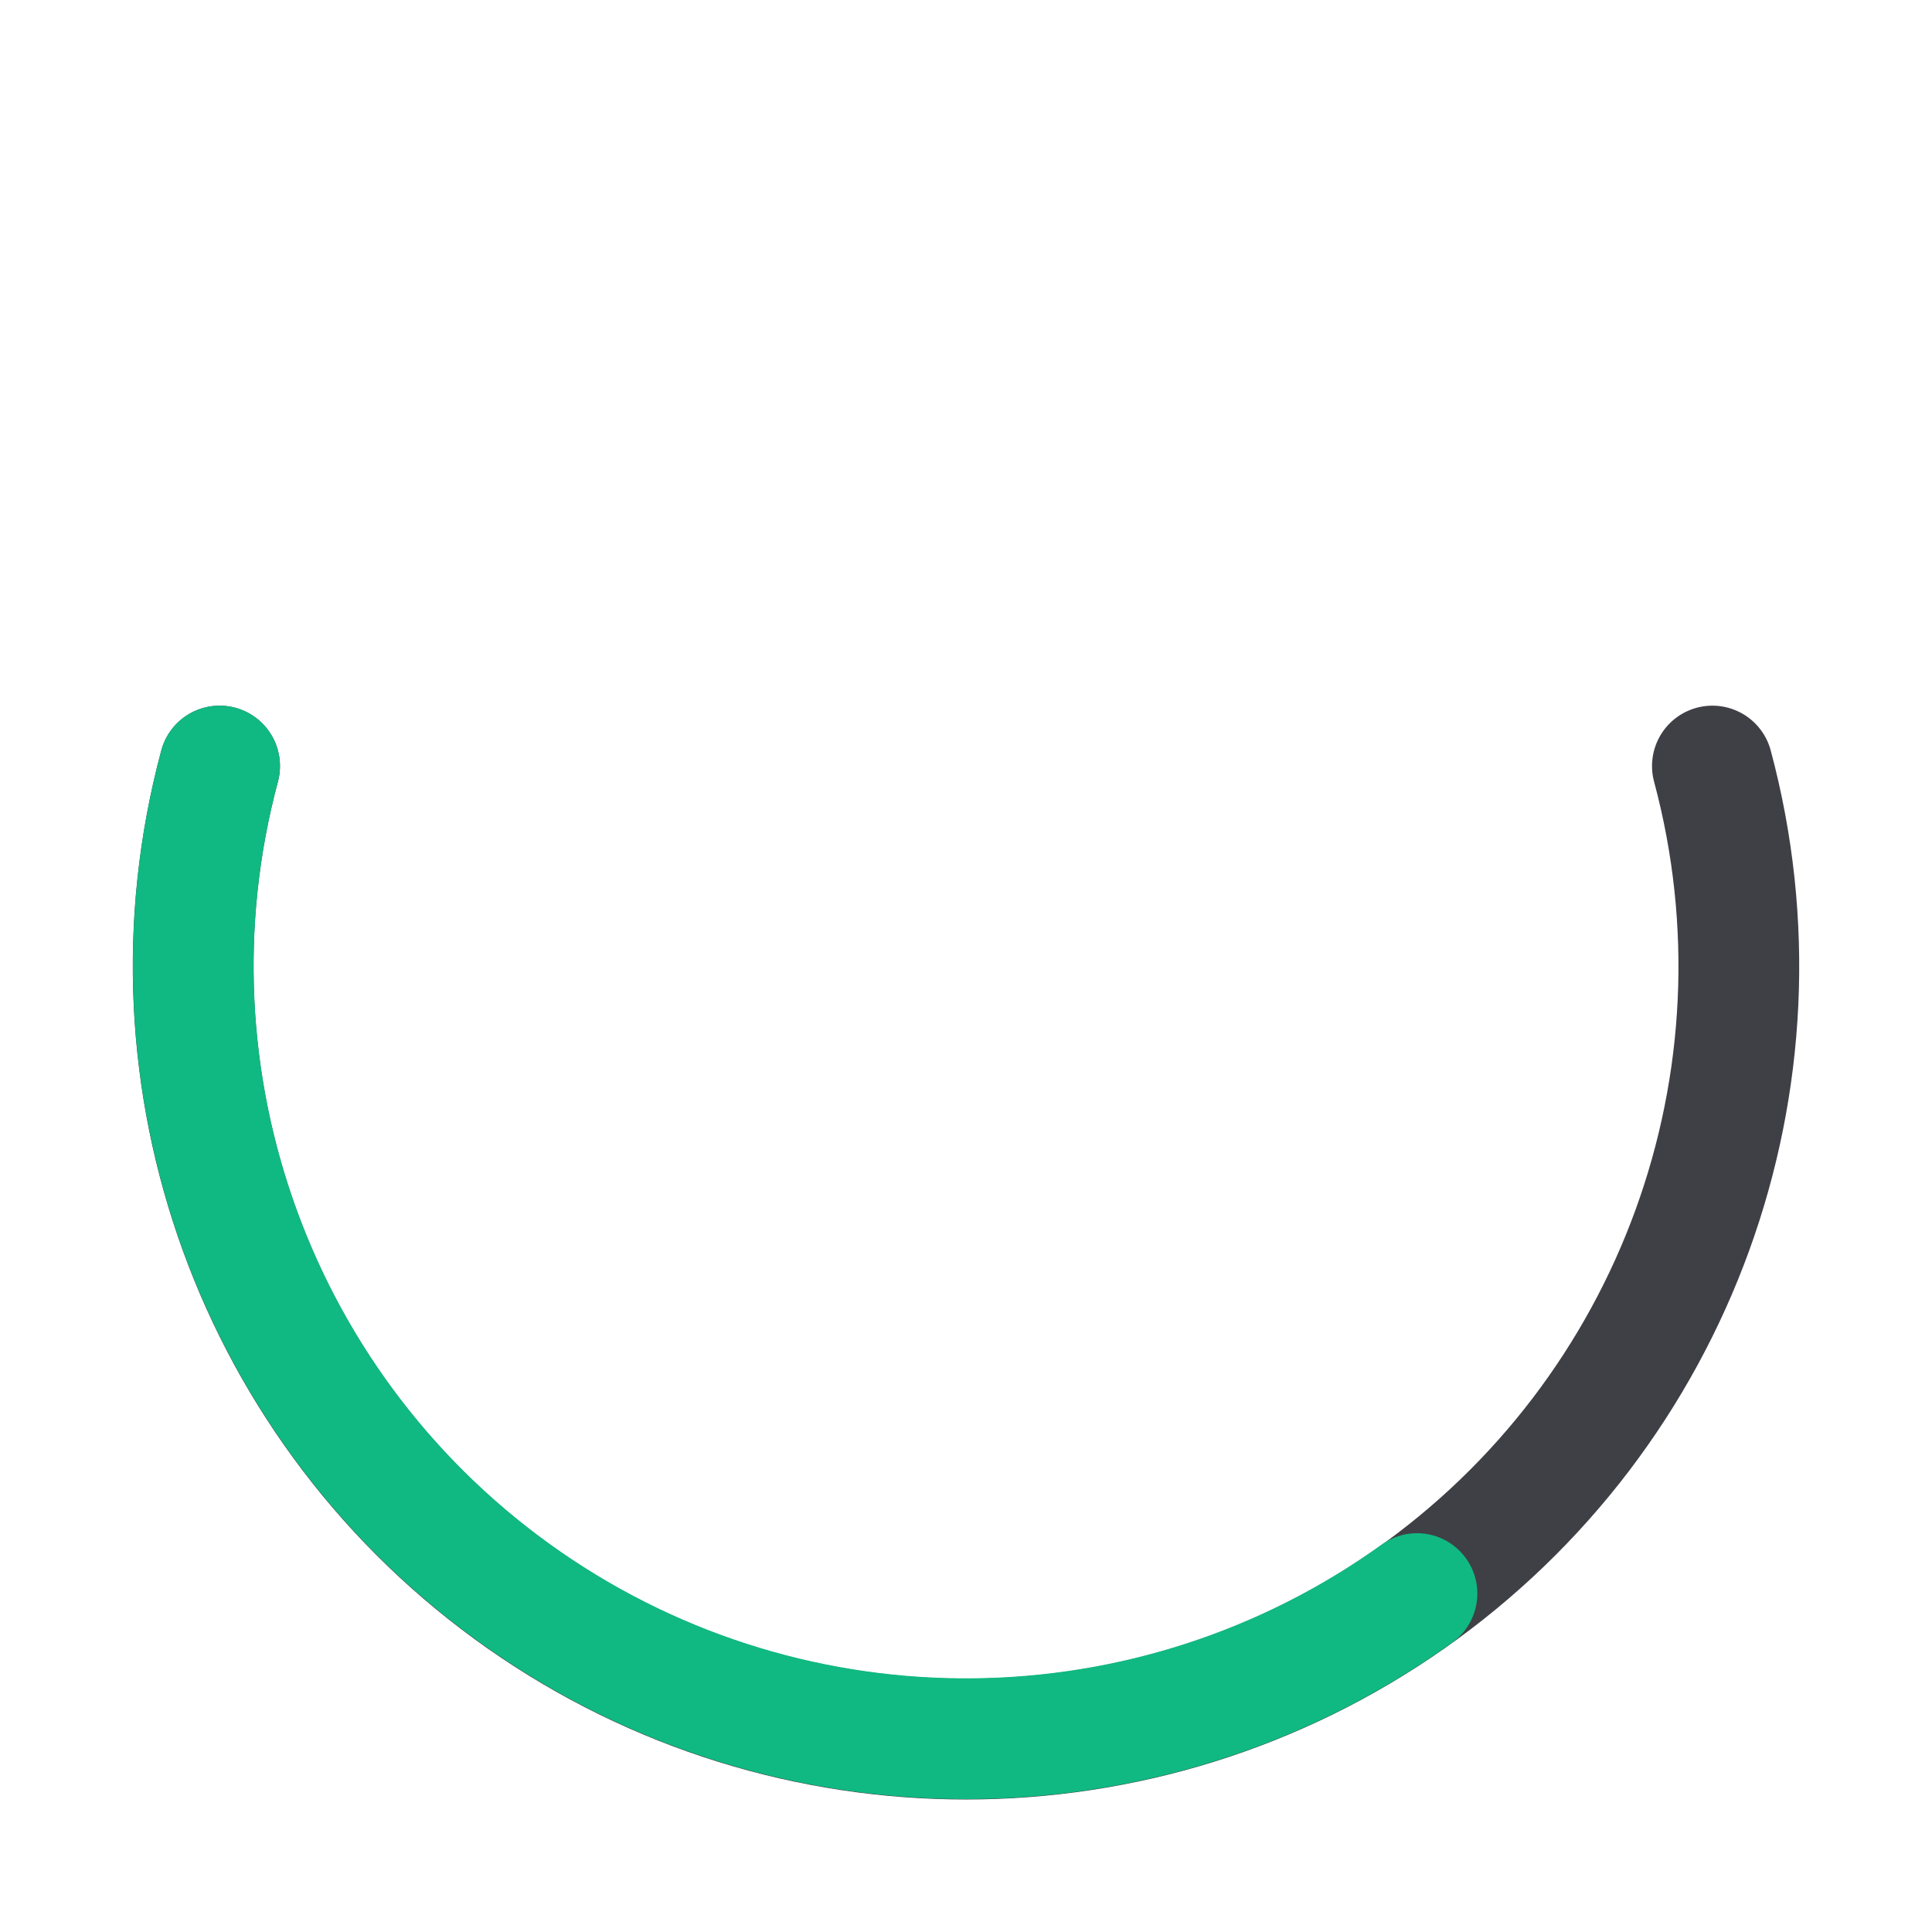
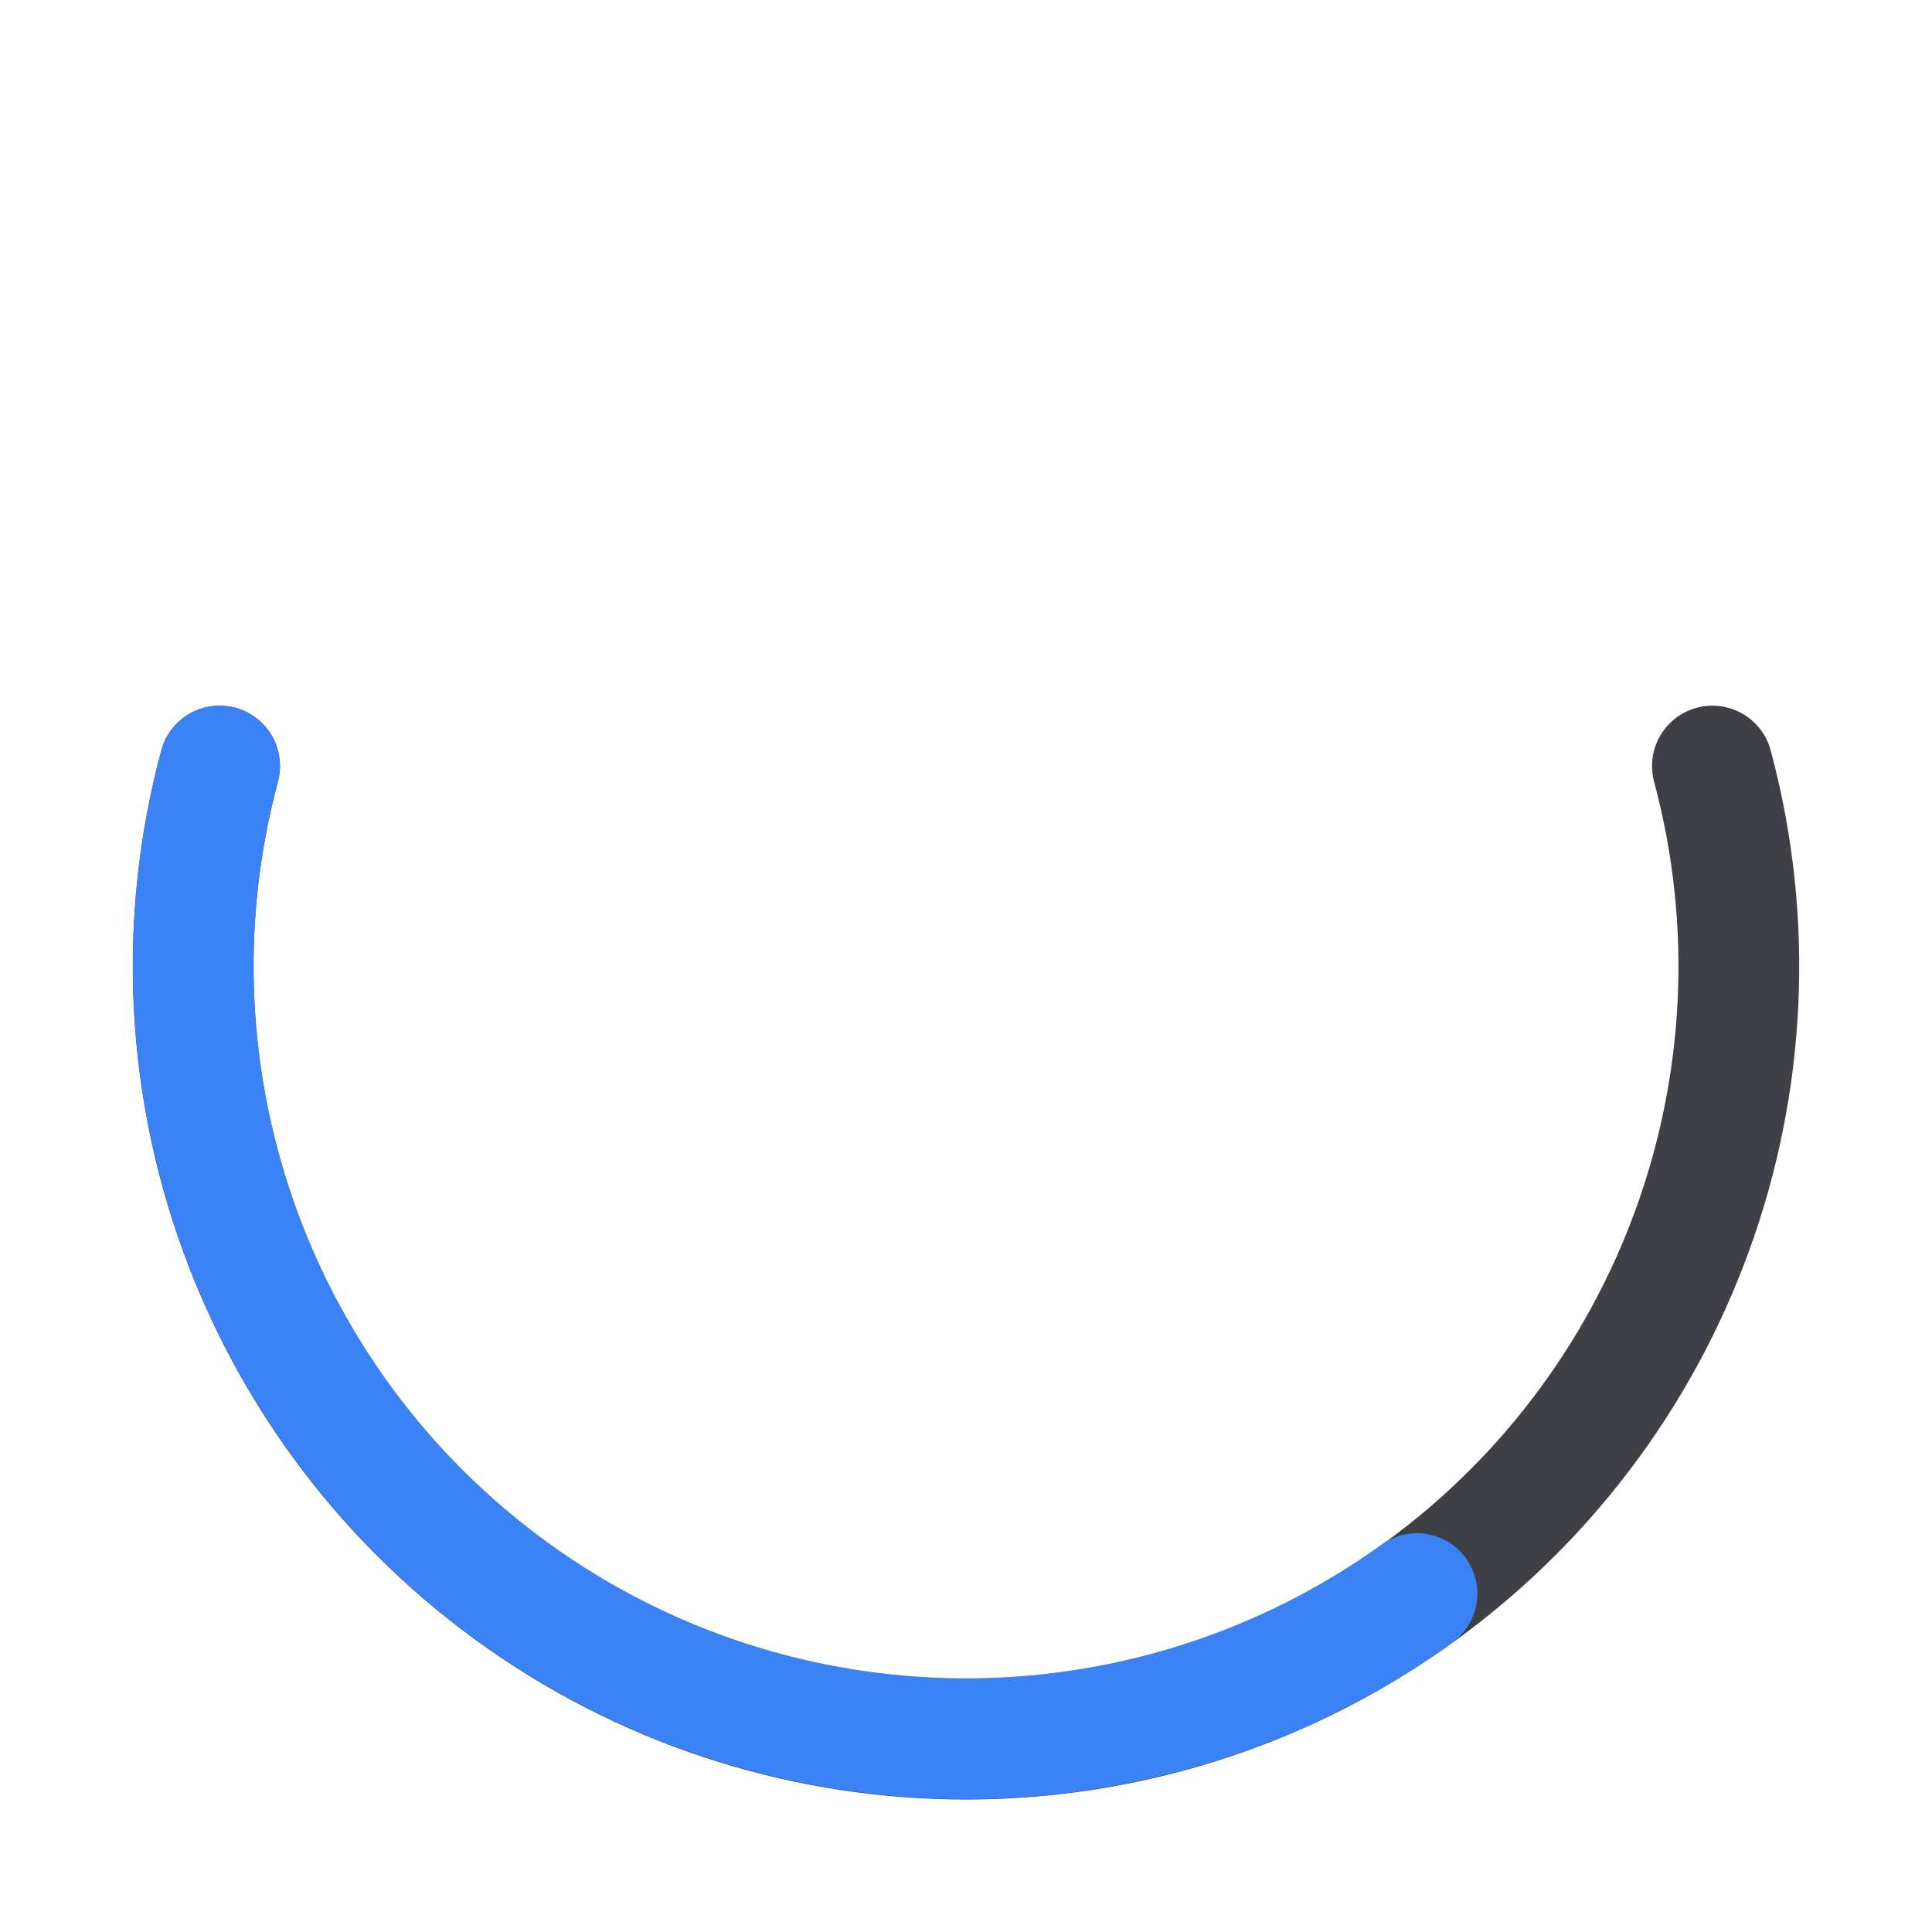
<svg xmlns="http://www.w3.org/2000/svg" viewBox="0 0 120 120">
  <path d="M 13.64 47.58 A 48.0 48.0 0 1 0 106.36 47.58" fill="none" stroke="#3f3f46" stroke-width="7.5" stroke-linecap="round" />
-   <path d="M 13.64 47.58 A 48.0 48.0 0 0 0 88.01 98.98" fill="none" stroke="#10b981" stroke-width="7.5" stroke-linecap="round" />
+   <path d="M 13.64 47.58 A 48.0 48.0 0 0 0 88.01 98.98" fill="none" stroke="#3b82f6" stroke-width="7.5" stroke-linecap="round" />
</svg>
